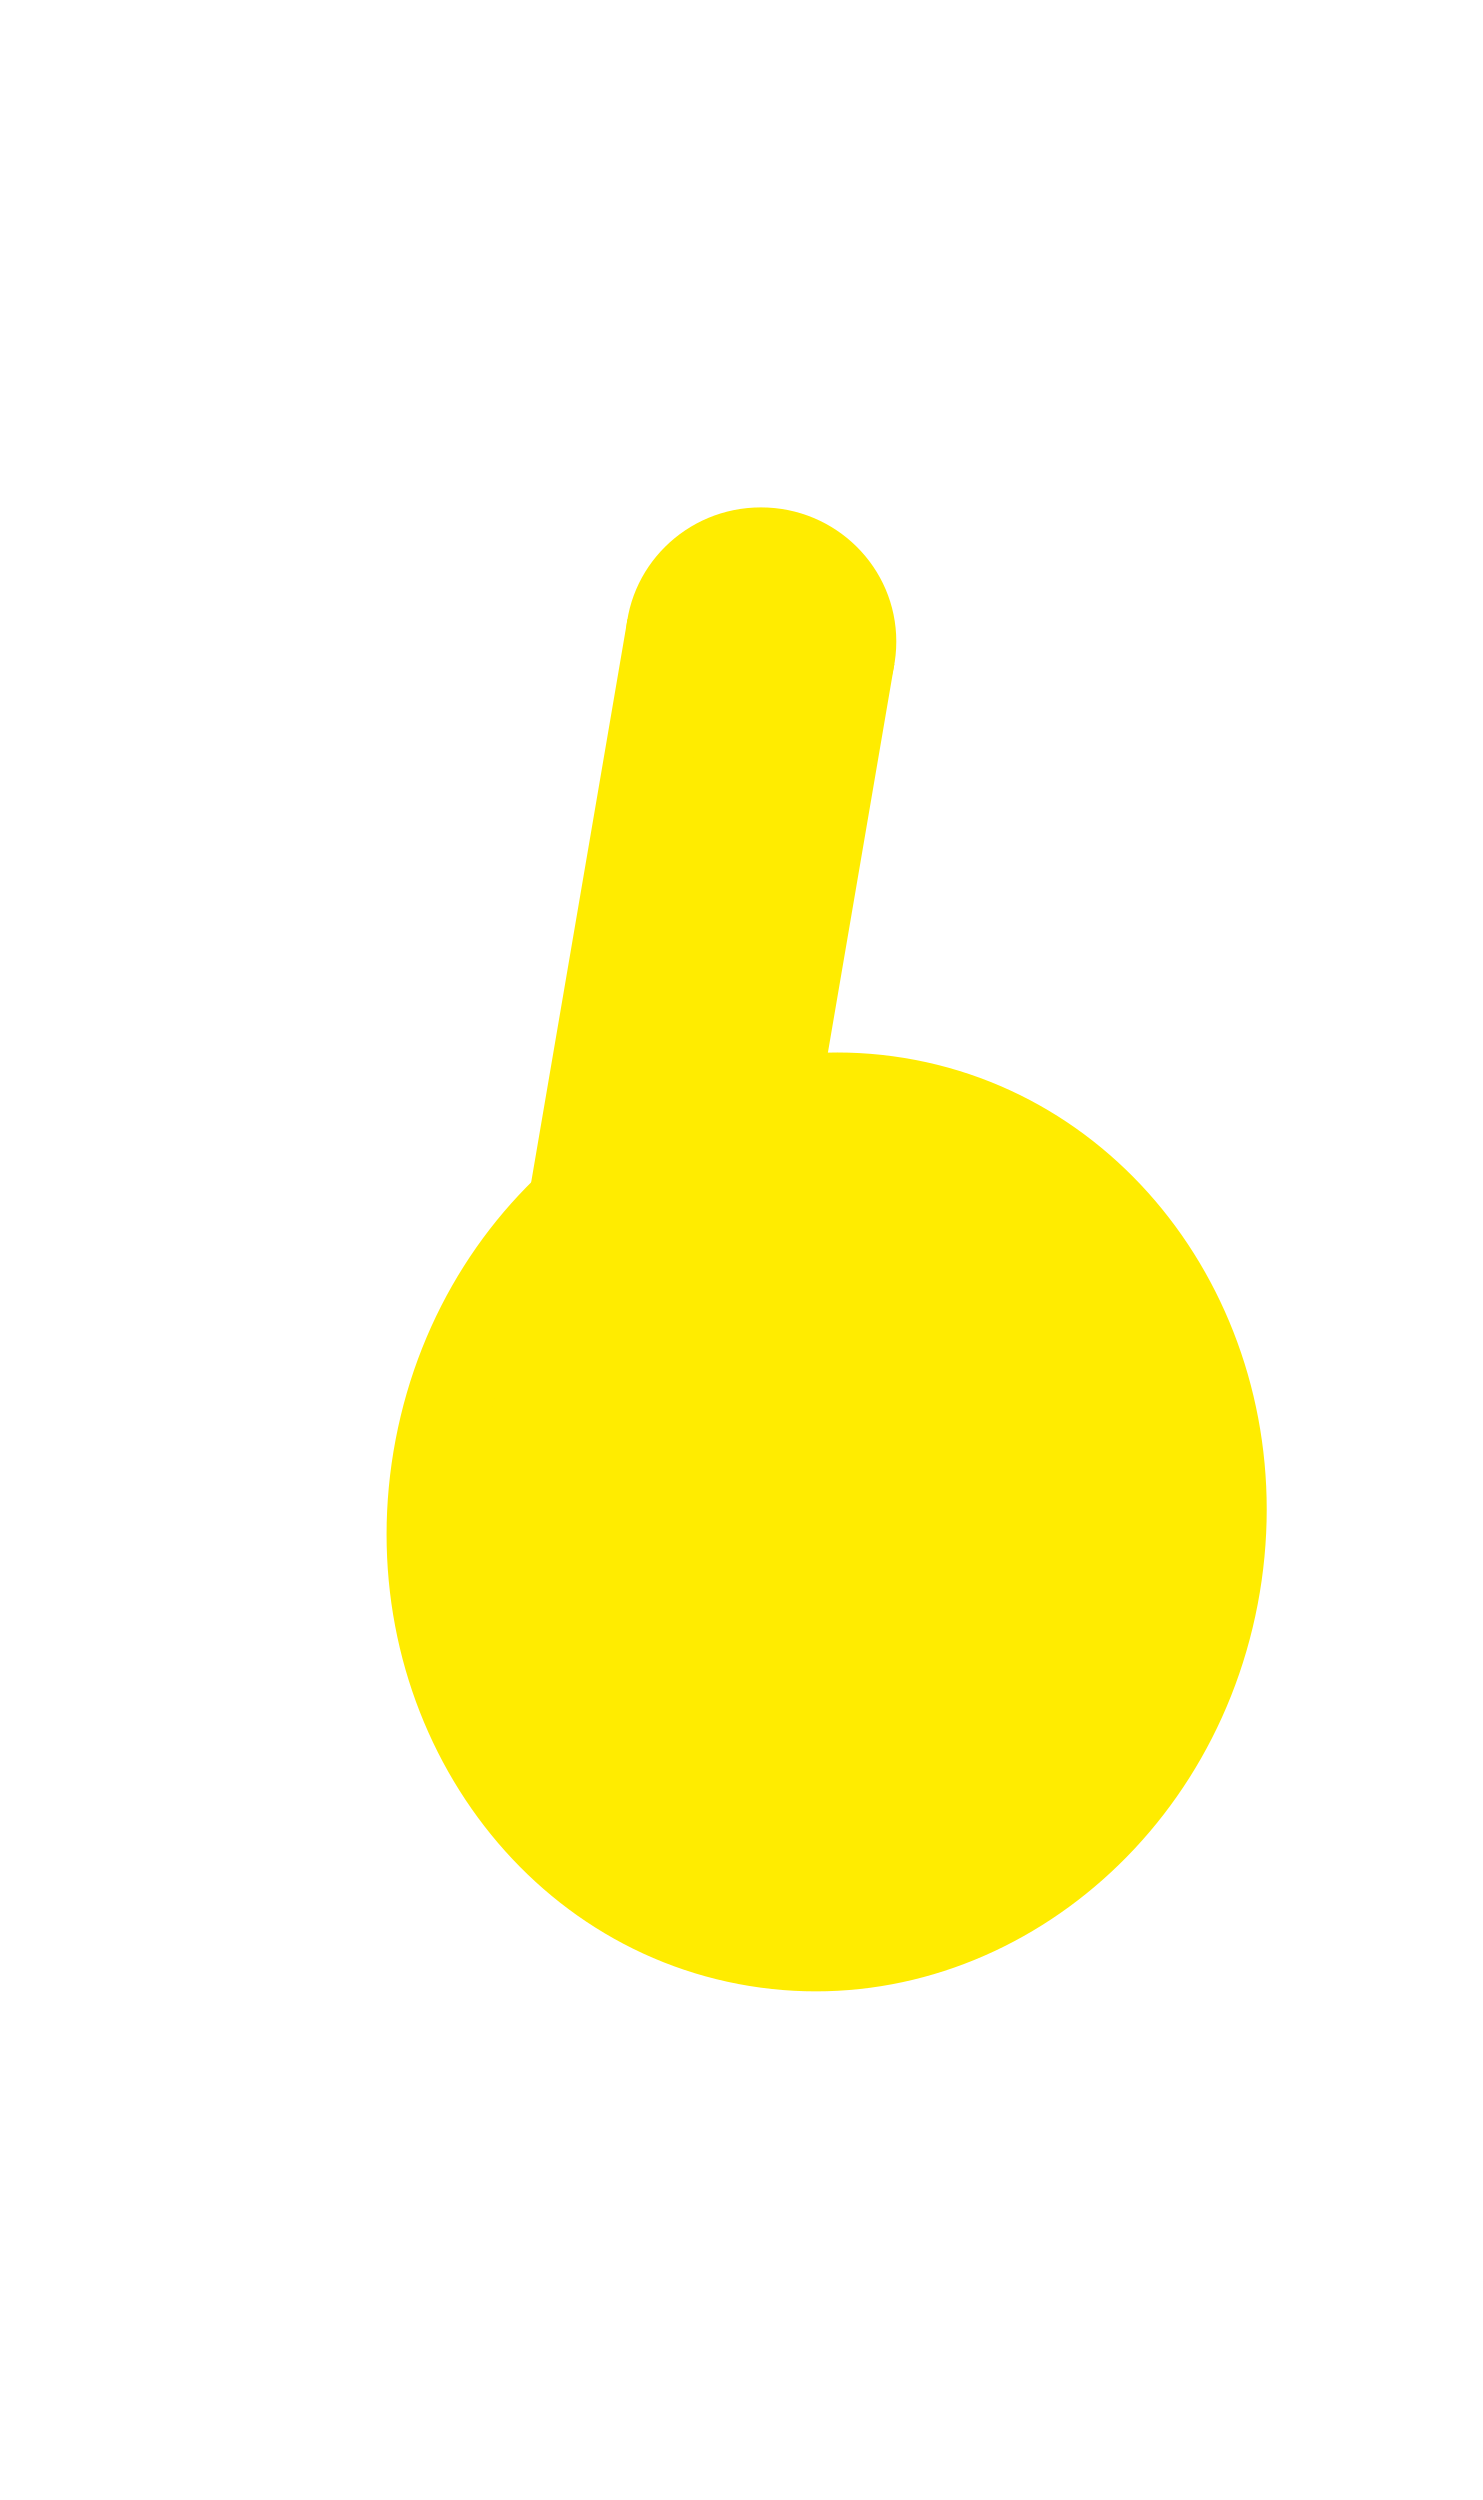
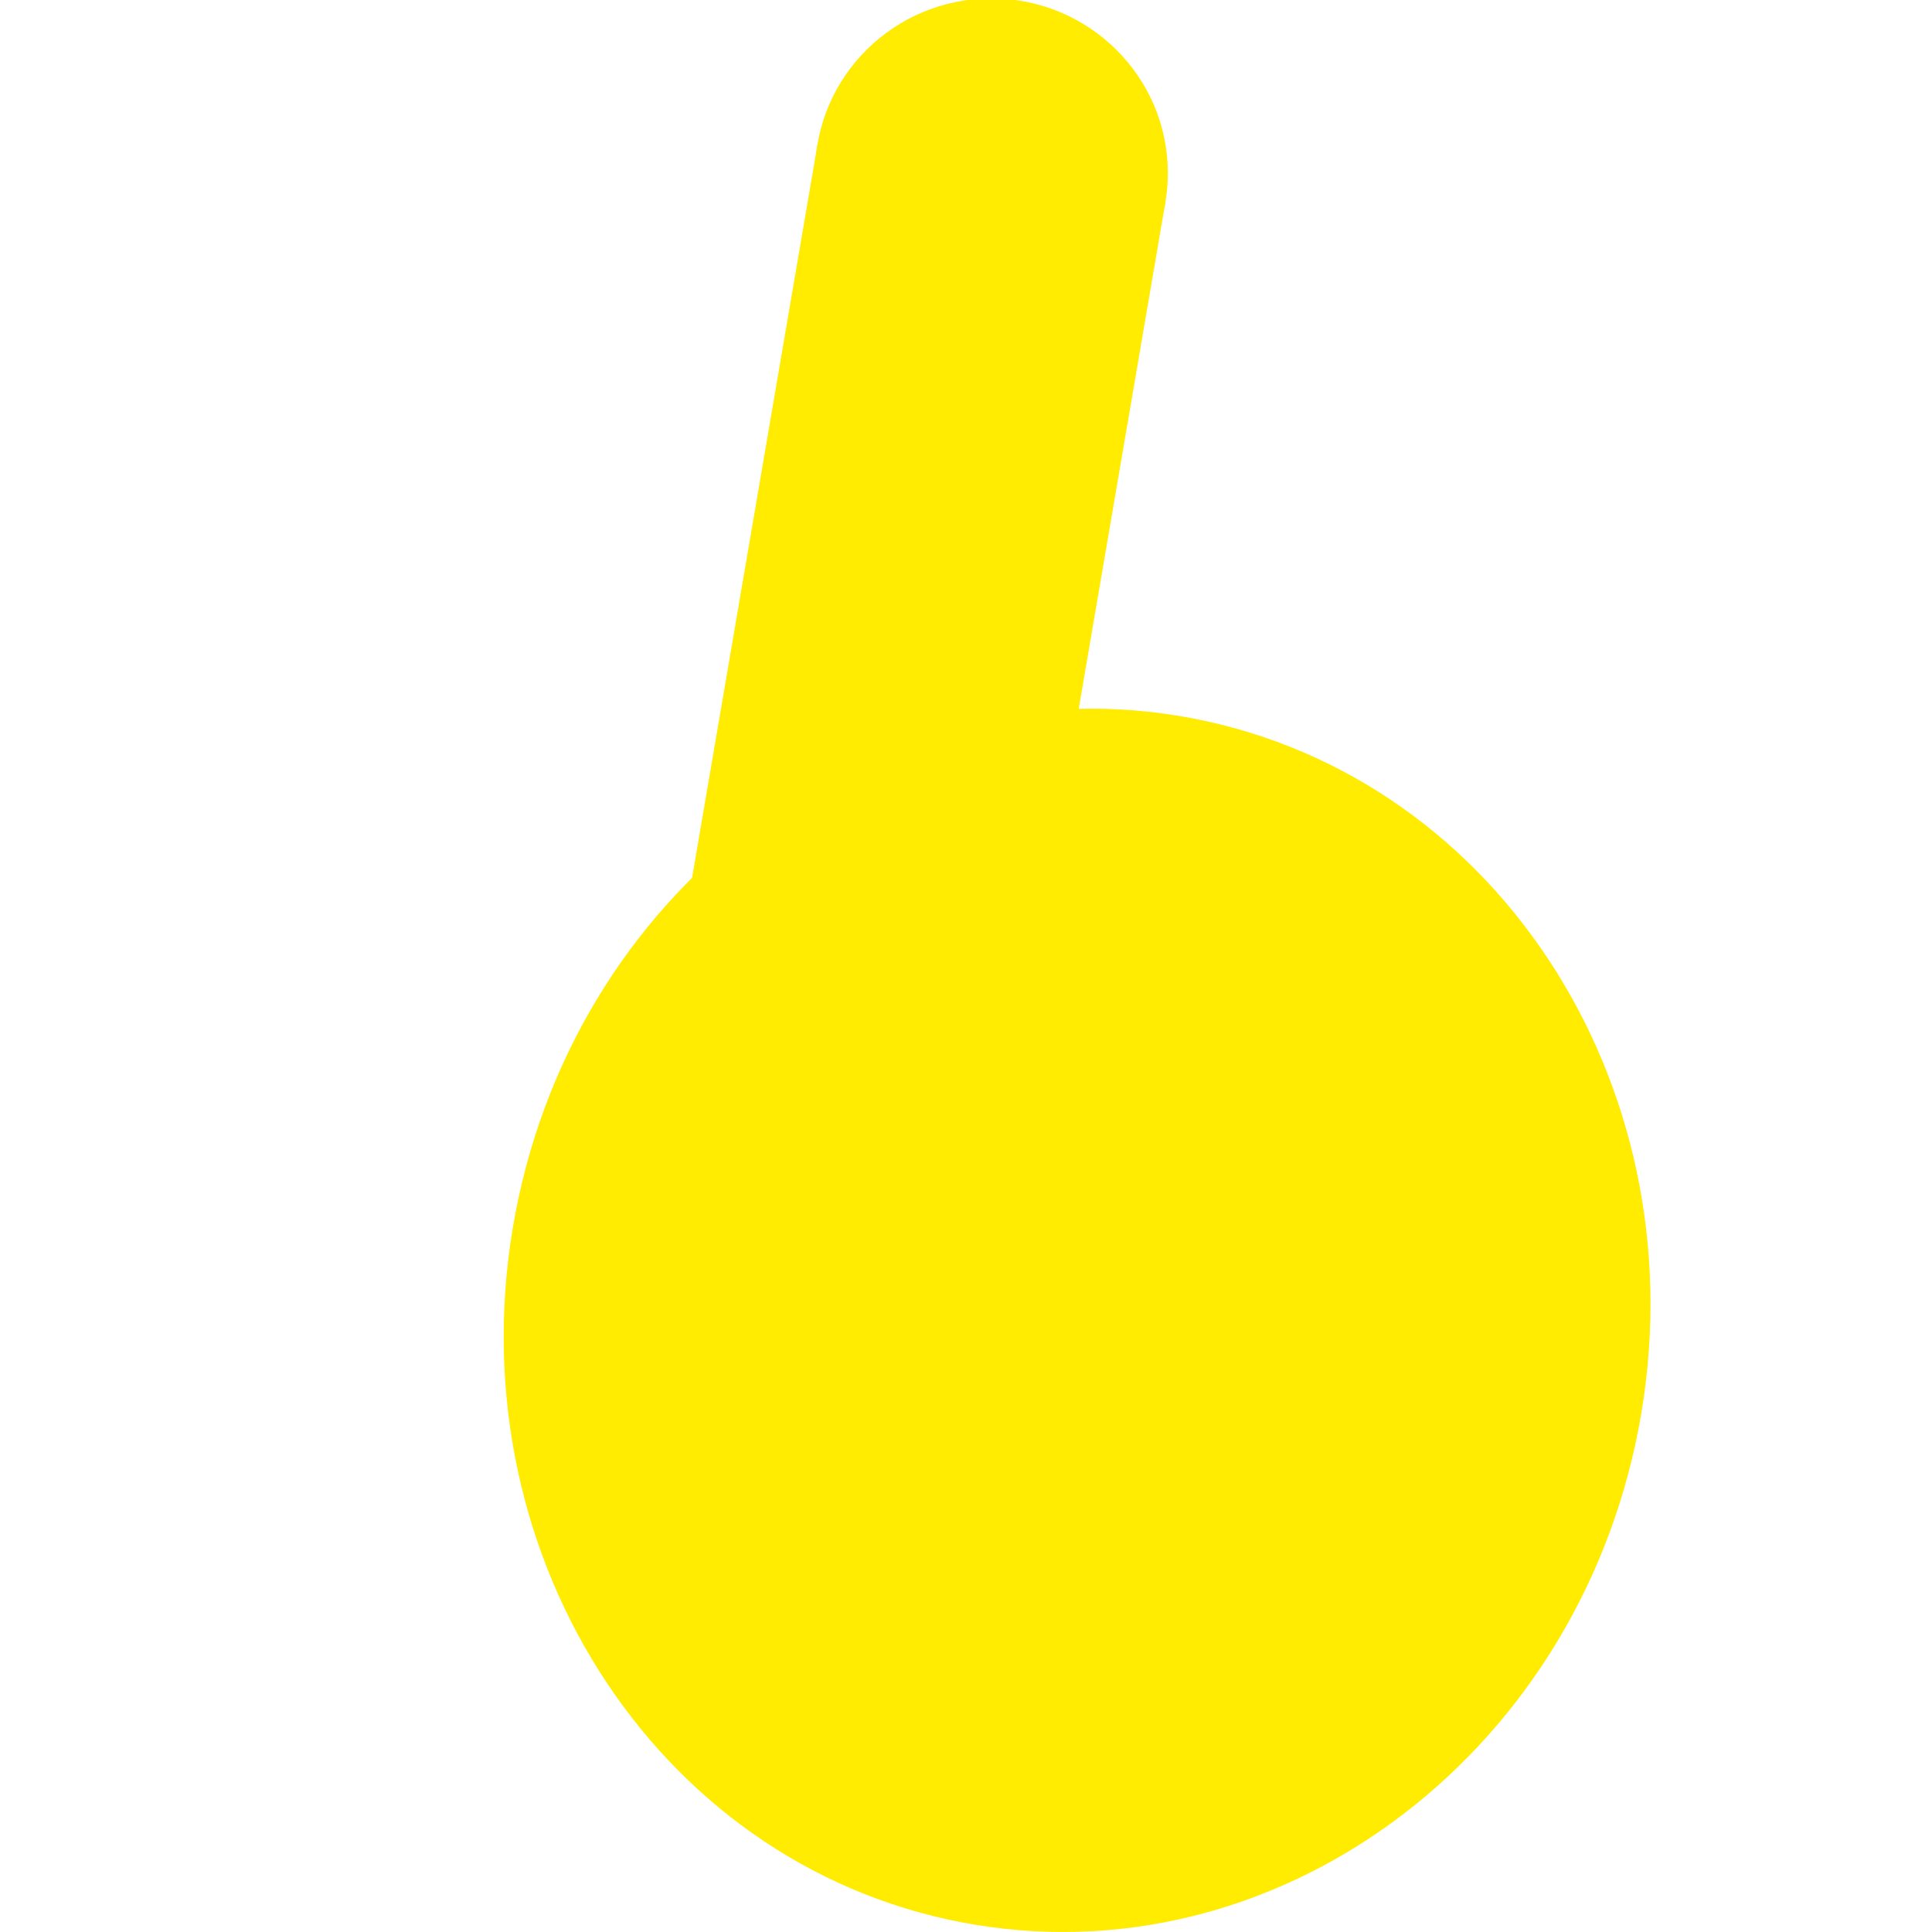
- <svg xmlns="http://www.w3.org/2000/svg" id="_레이어_1" viewBox="0 0 512 512" width="303.917px" height="512.415px">
+ <svg xmlns="http://www.w3.org/2000/svg" id="_레이어_1" viewBox="0 0 512 512" width="512px" height="512px">
  <defs>
    <style>.cls-1{fill:#ffec00;stroke-width:0px;}</style>
  </defs>
  <ellipse class="cls-1" cx="285.45" cy="349.91" rx="162.44" ry="151.53" transform="translate(-111.87 564.52) rotate(-79.17)" />
  <polygon class="cls-1" points="260.2 337.92 168.05 322.43 216.67 38.16 308.83 53.65 260.2 337.92" />
  <ellipse class="cls-1" cx="262.75" cy="45.9" rx="46.74" ry="46.32" />
</svg>
